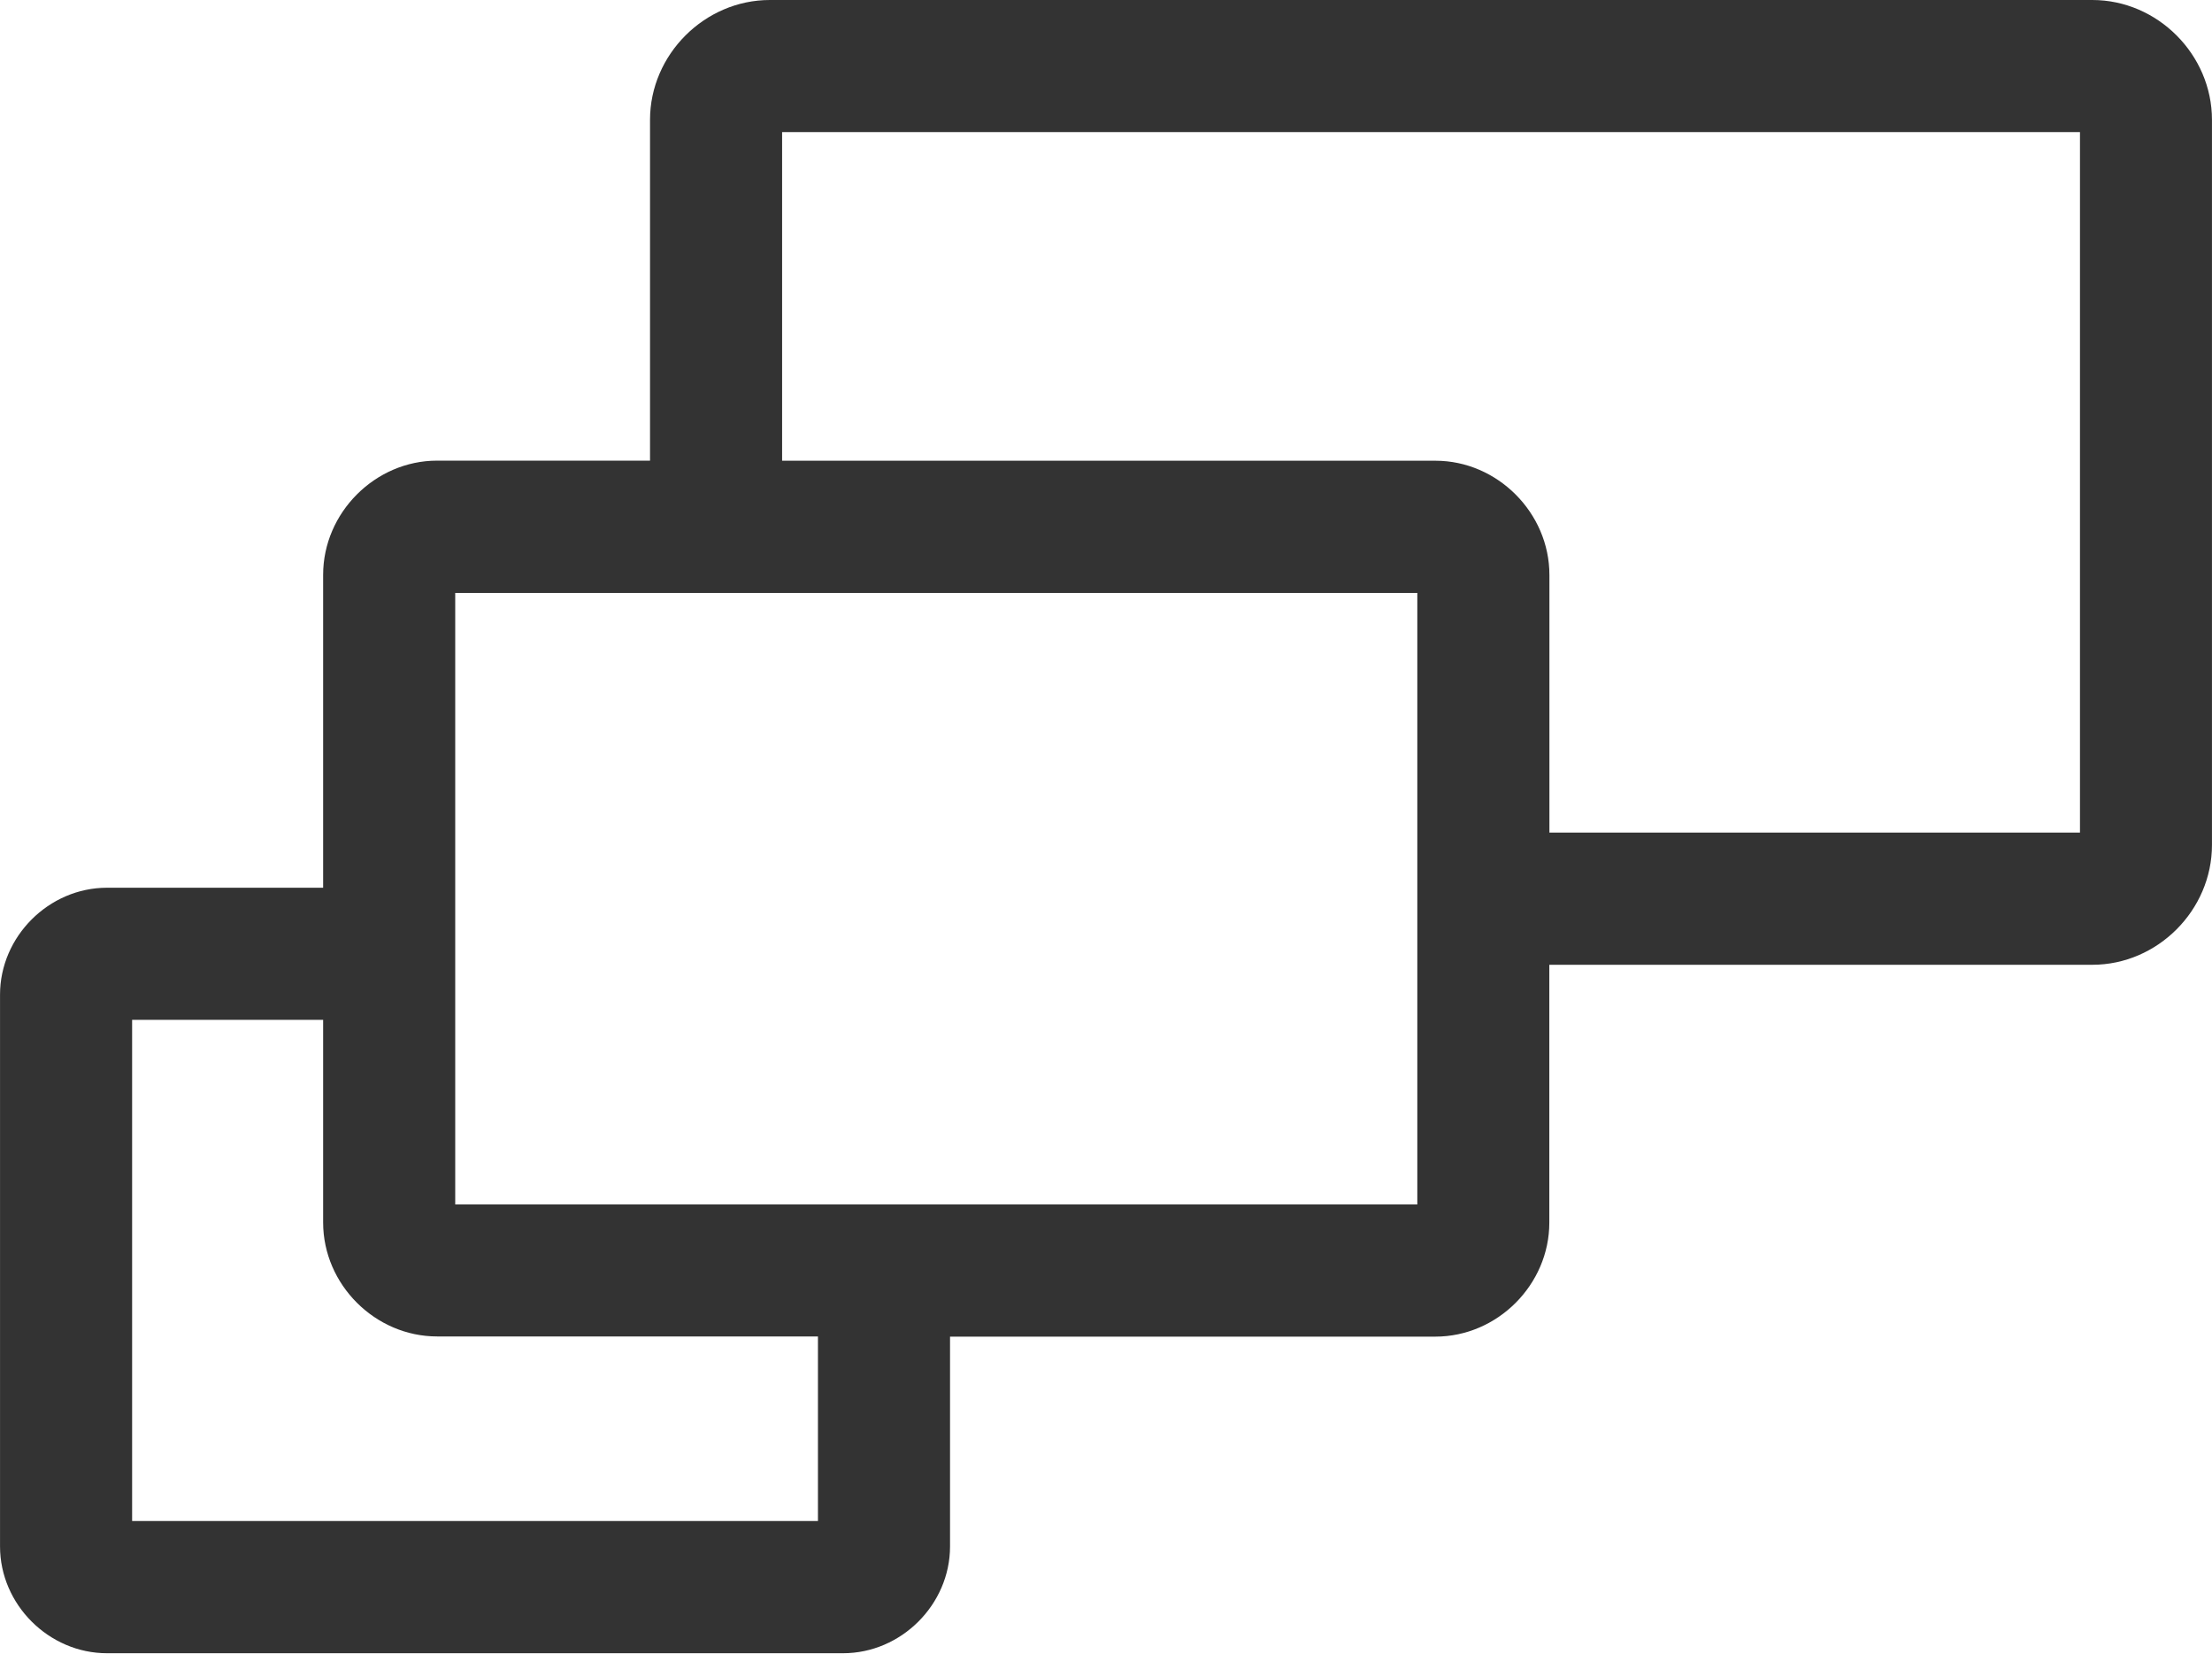
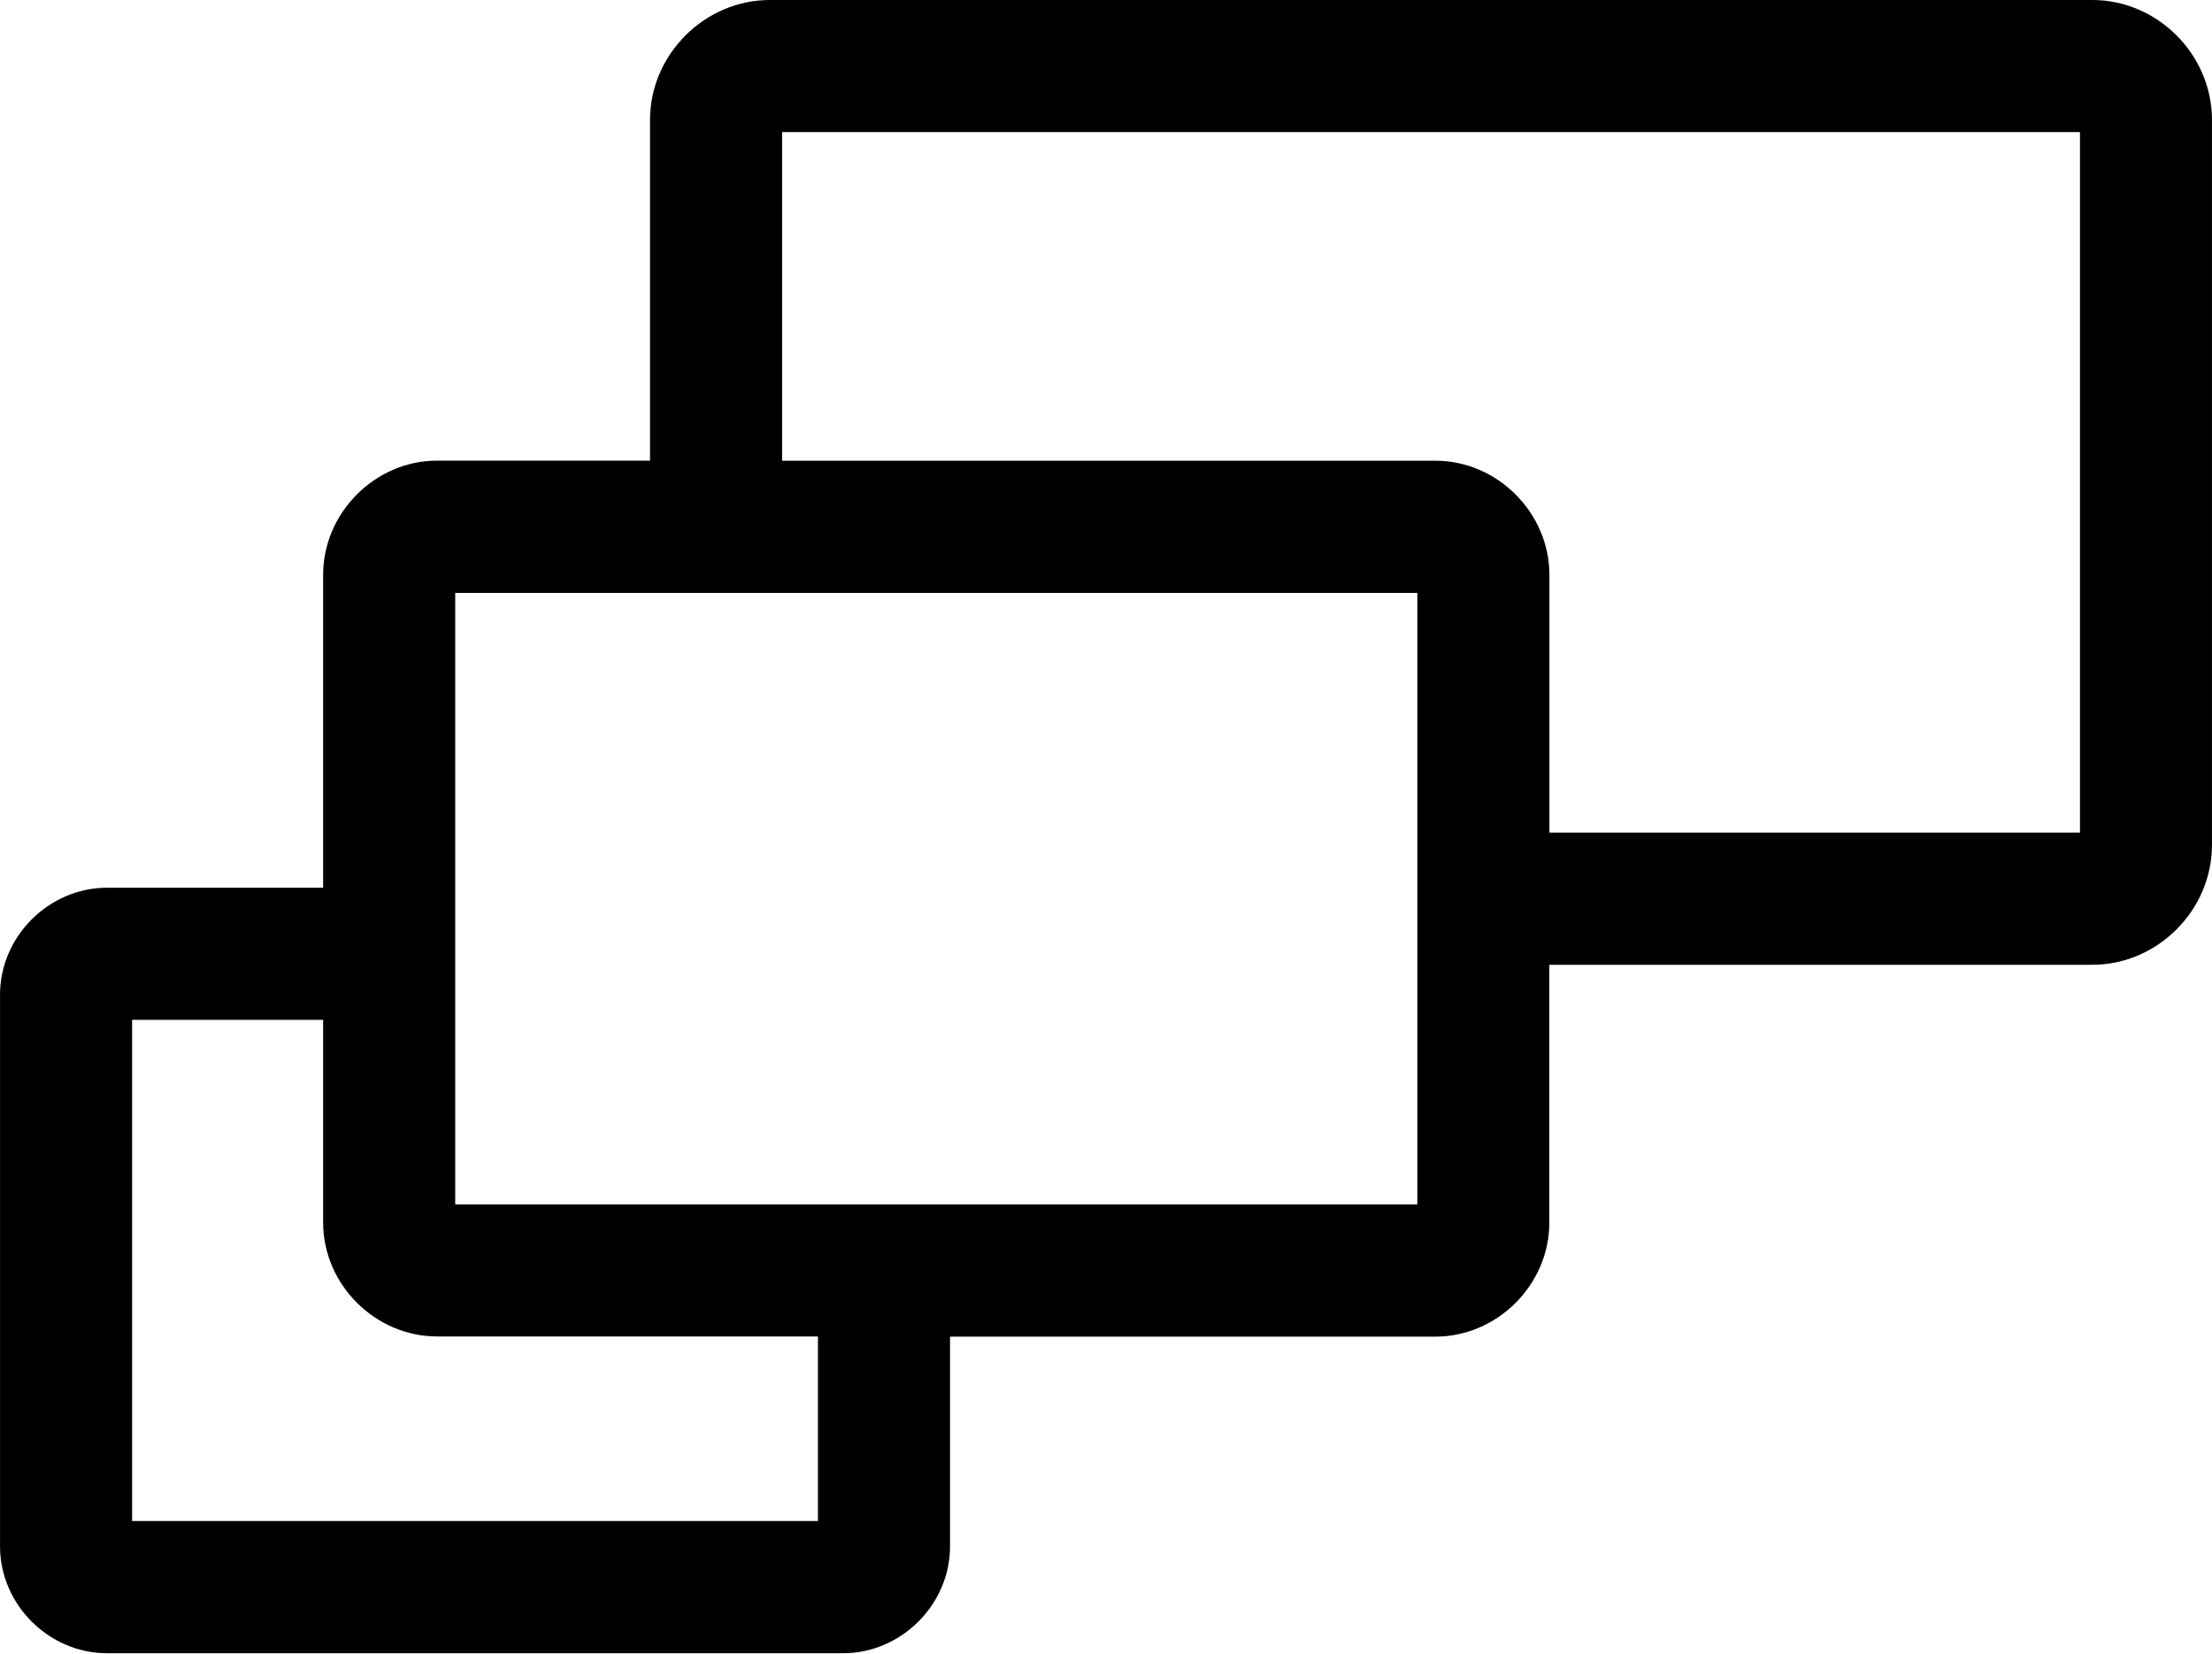
<svg xmlns="http://www.w3.org/2000/svg" viewBox="-1 -1 23.947 17.895" version="1.1" id="svg5" width="27.866" height="20.823">
  <defs id="defs5" />
-   <path style="baseline-shift:baseline;display:inline;overflow:visible;opacity:1;vector-effect:none;fill:#333333;stroke:none;enable-background:accumulate;stop-color:#000000;stop-opacity:1" d="M 7.334,-1 C 6.628,-1 6.037,-0.409 6.037,0.297 V 3.986 H 3.732 c -0.672,0 -1.234,0.565 -1.234,1.236 V 8.609 H 0.158 C -0.471,8.609 -1,9.137 -1,9.766 v 5.973 c 0,0.629 0.529,1.156 1.158,1.156 H 8.127 c 0.629,0 1.158,-0.527 1.158,-1.156 v -2.271 h 5.254 c 0.672,0 1.234,-0.563 1.234,-1.234 V 9.443 h 5.879 c 0.706,0 1.295,-0.591 1.295,-1.297 V 0.297 C 22.947,-0.409 22.358,-1 21.652,-1 Z M 7.467,0.43 H 21.518 v 7.582 h -5.744 V 5.223 c 0,-0.672 -0.563,-1.236 -1.234,-1.236 H 7.467 Z M 3.928,5.418 H 14.344 V 12.037 H 3.928 Z M 0.43,10.039 h 2.068 v 2.193 c 0,0.672 0.563,1.234 1.234,1.234 h 4.123 v 1.998 H 0.43 Z" id="rect5-6" />
+   <path style="baseline-shift:baseline;display:inline;overflow:visible;opacity:1;vector-effect:none;fill:currentColor;stroke:none;enable-background:accumulate;stop-color:#000000;stop-opacity:1" d="M 7.334,-1 C 6.628,-1 6.037,-0.409 6.037,0.297 V 3.986 H 3.732 c -0.672,0 -1.234,0.565 -1.234,1.236 V 8.609 H 0.158 C -0.471,8.609 -1,9.137 -1,9.766 v 5.973 c 0,0.629 0.529,1.156 1.158,1.156 H 8.127 c 0.629,0 1.158,-0.527 1.158,-1.156 v -2.271 h 5.254 c 0.672,0 1.234,-0.563 1.234,-1.234 V 9.443 h 5.879 c 0.706,0 1.295,-0.591 1.295,-1.297 V 0.297 C 22.947,-0.409 22.358,-1 21.652,-1 Z M 7.467,0.43 H 21.518 v 7.582 h -5.744 V 5.223 c 0,-0.672 -0.563,-1.236 -1.234,-1.236 H 7.467 Z M 3.928,5.418 H 14.344 V 12.037 H 3.928 Z M 0.43,10.039 h 2.068 v 2.193 c 0,0.672 0.563,1.234 1.234,1.234 h 4.123 v 1.998 H 0.43 Z" id="rect5-6" />
</svg>
